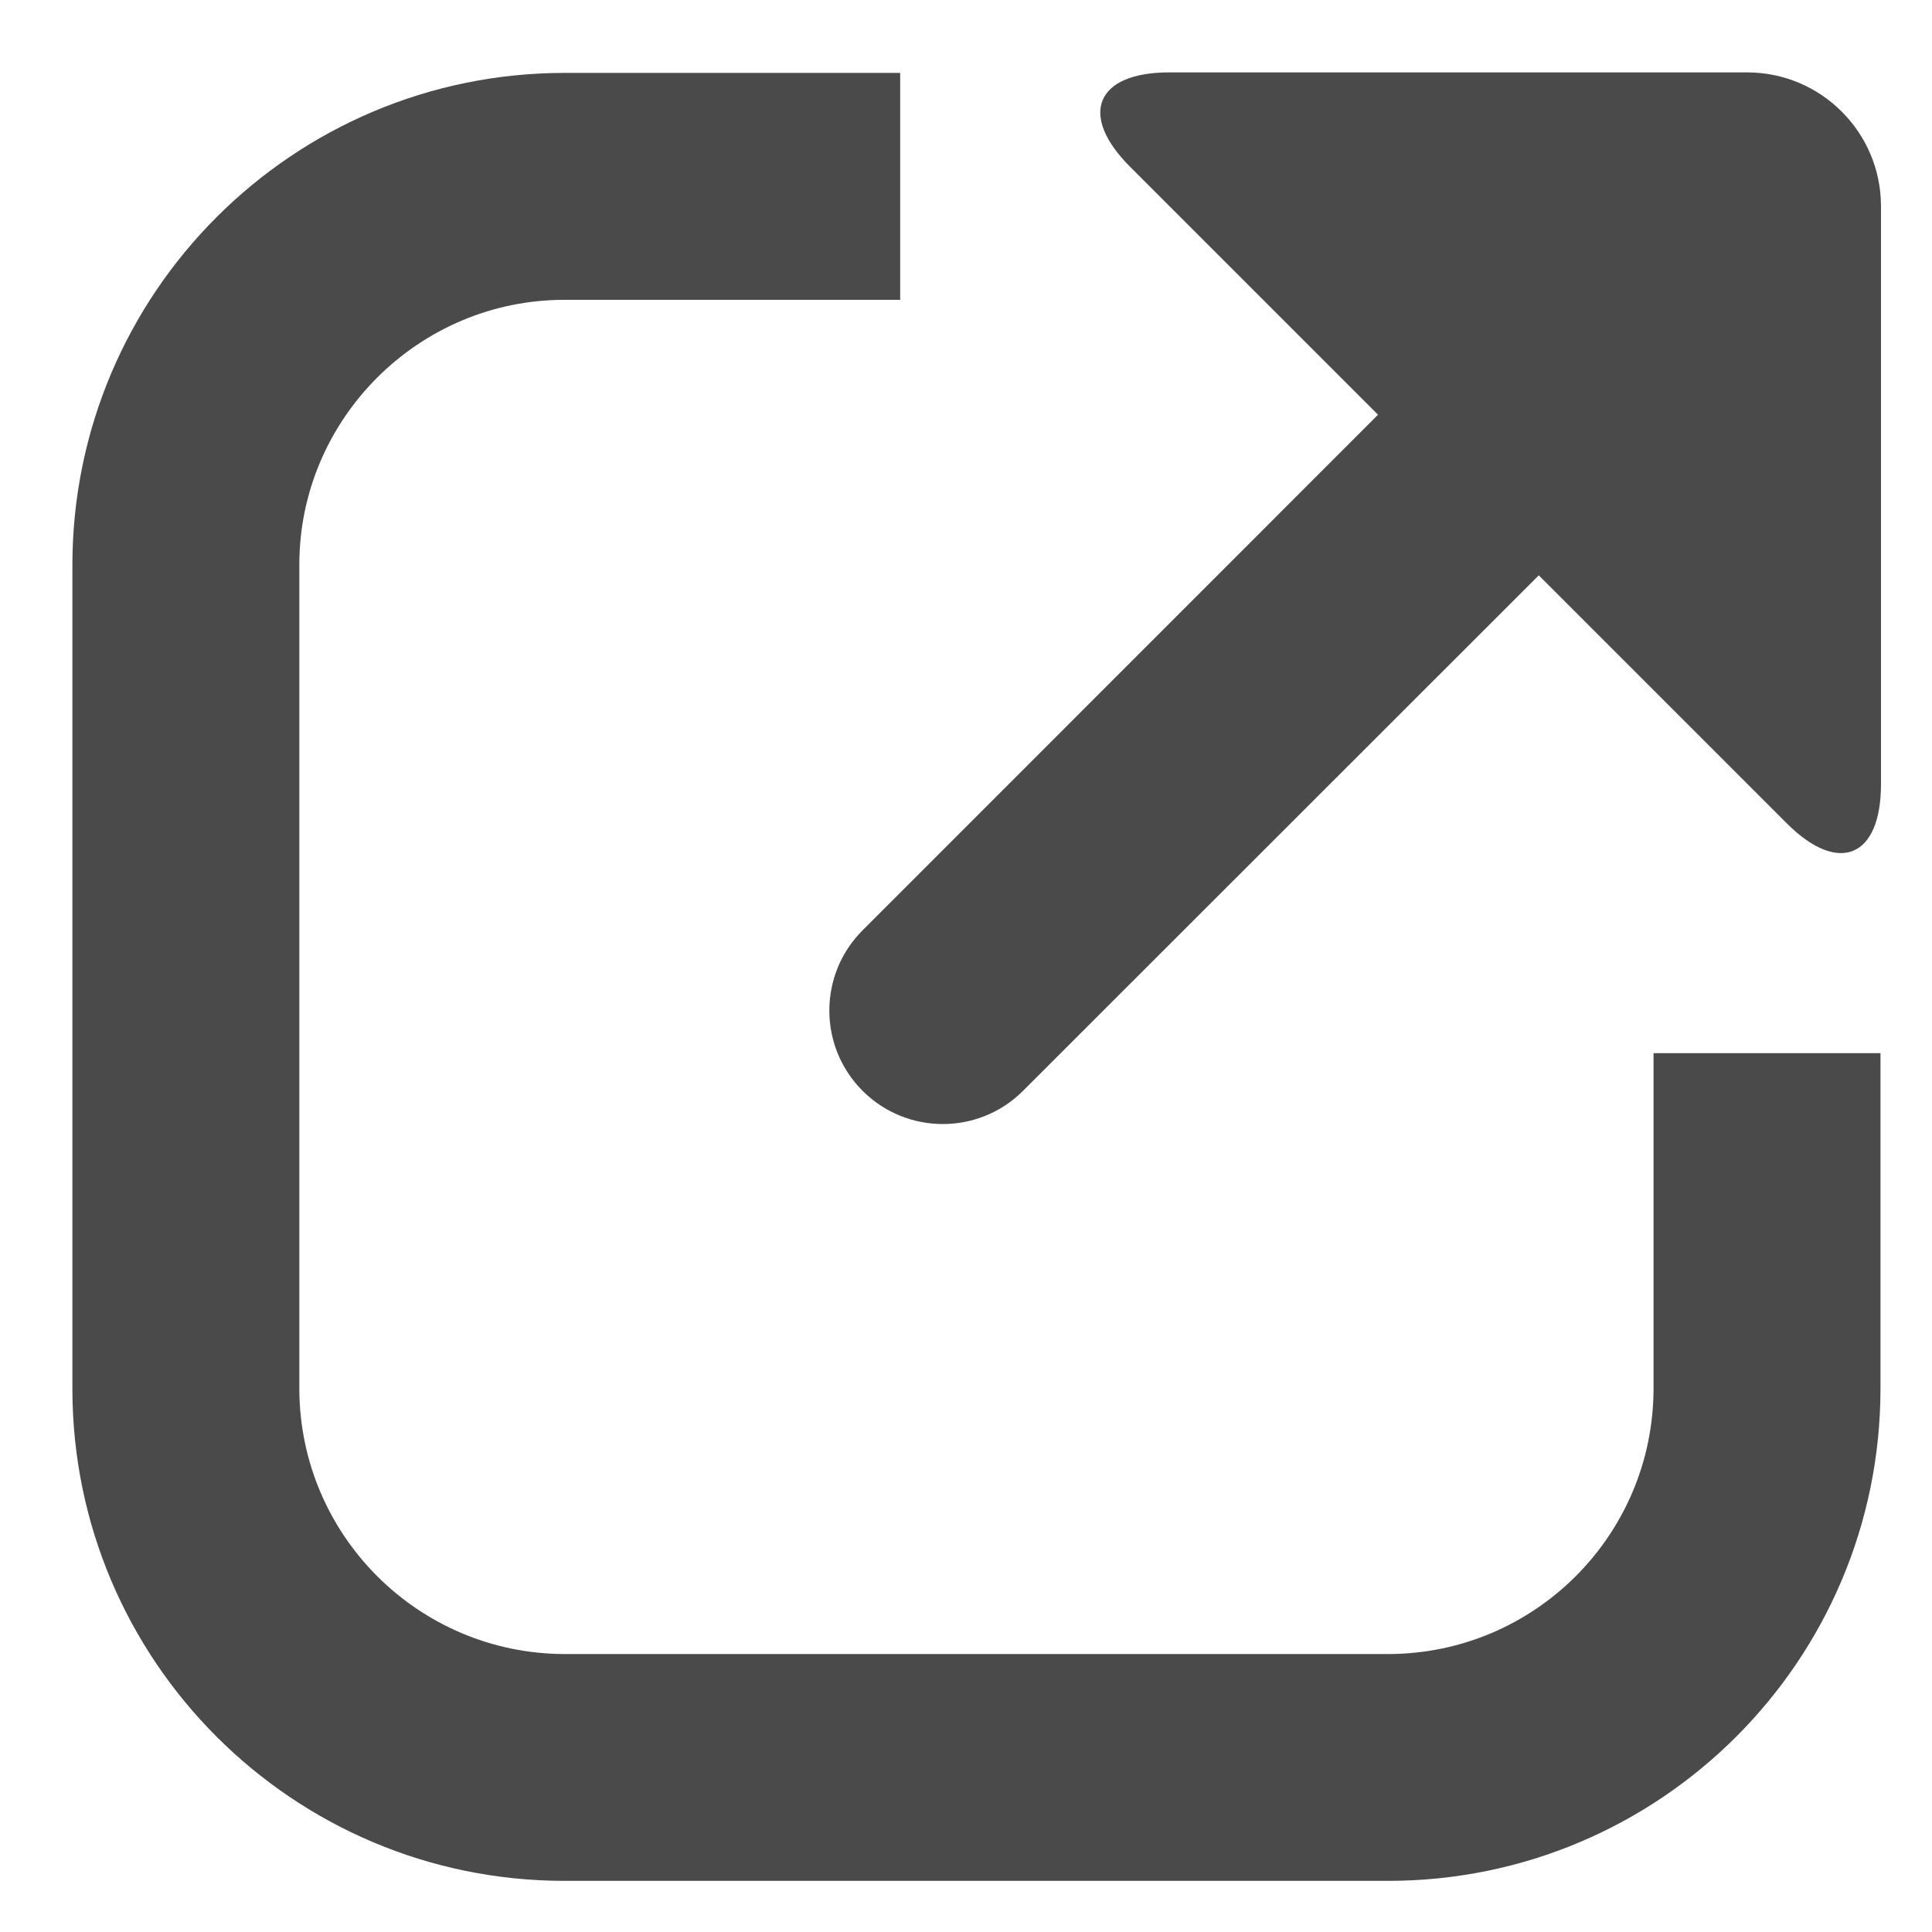
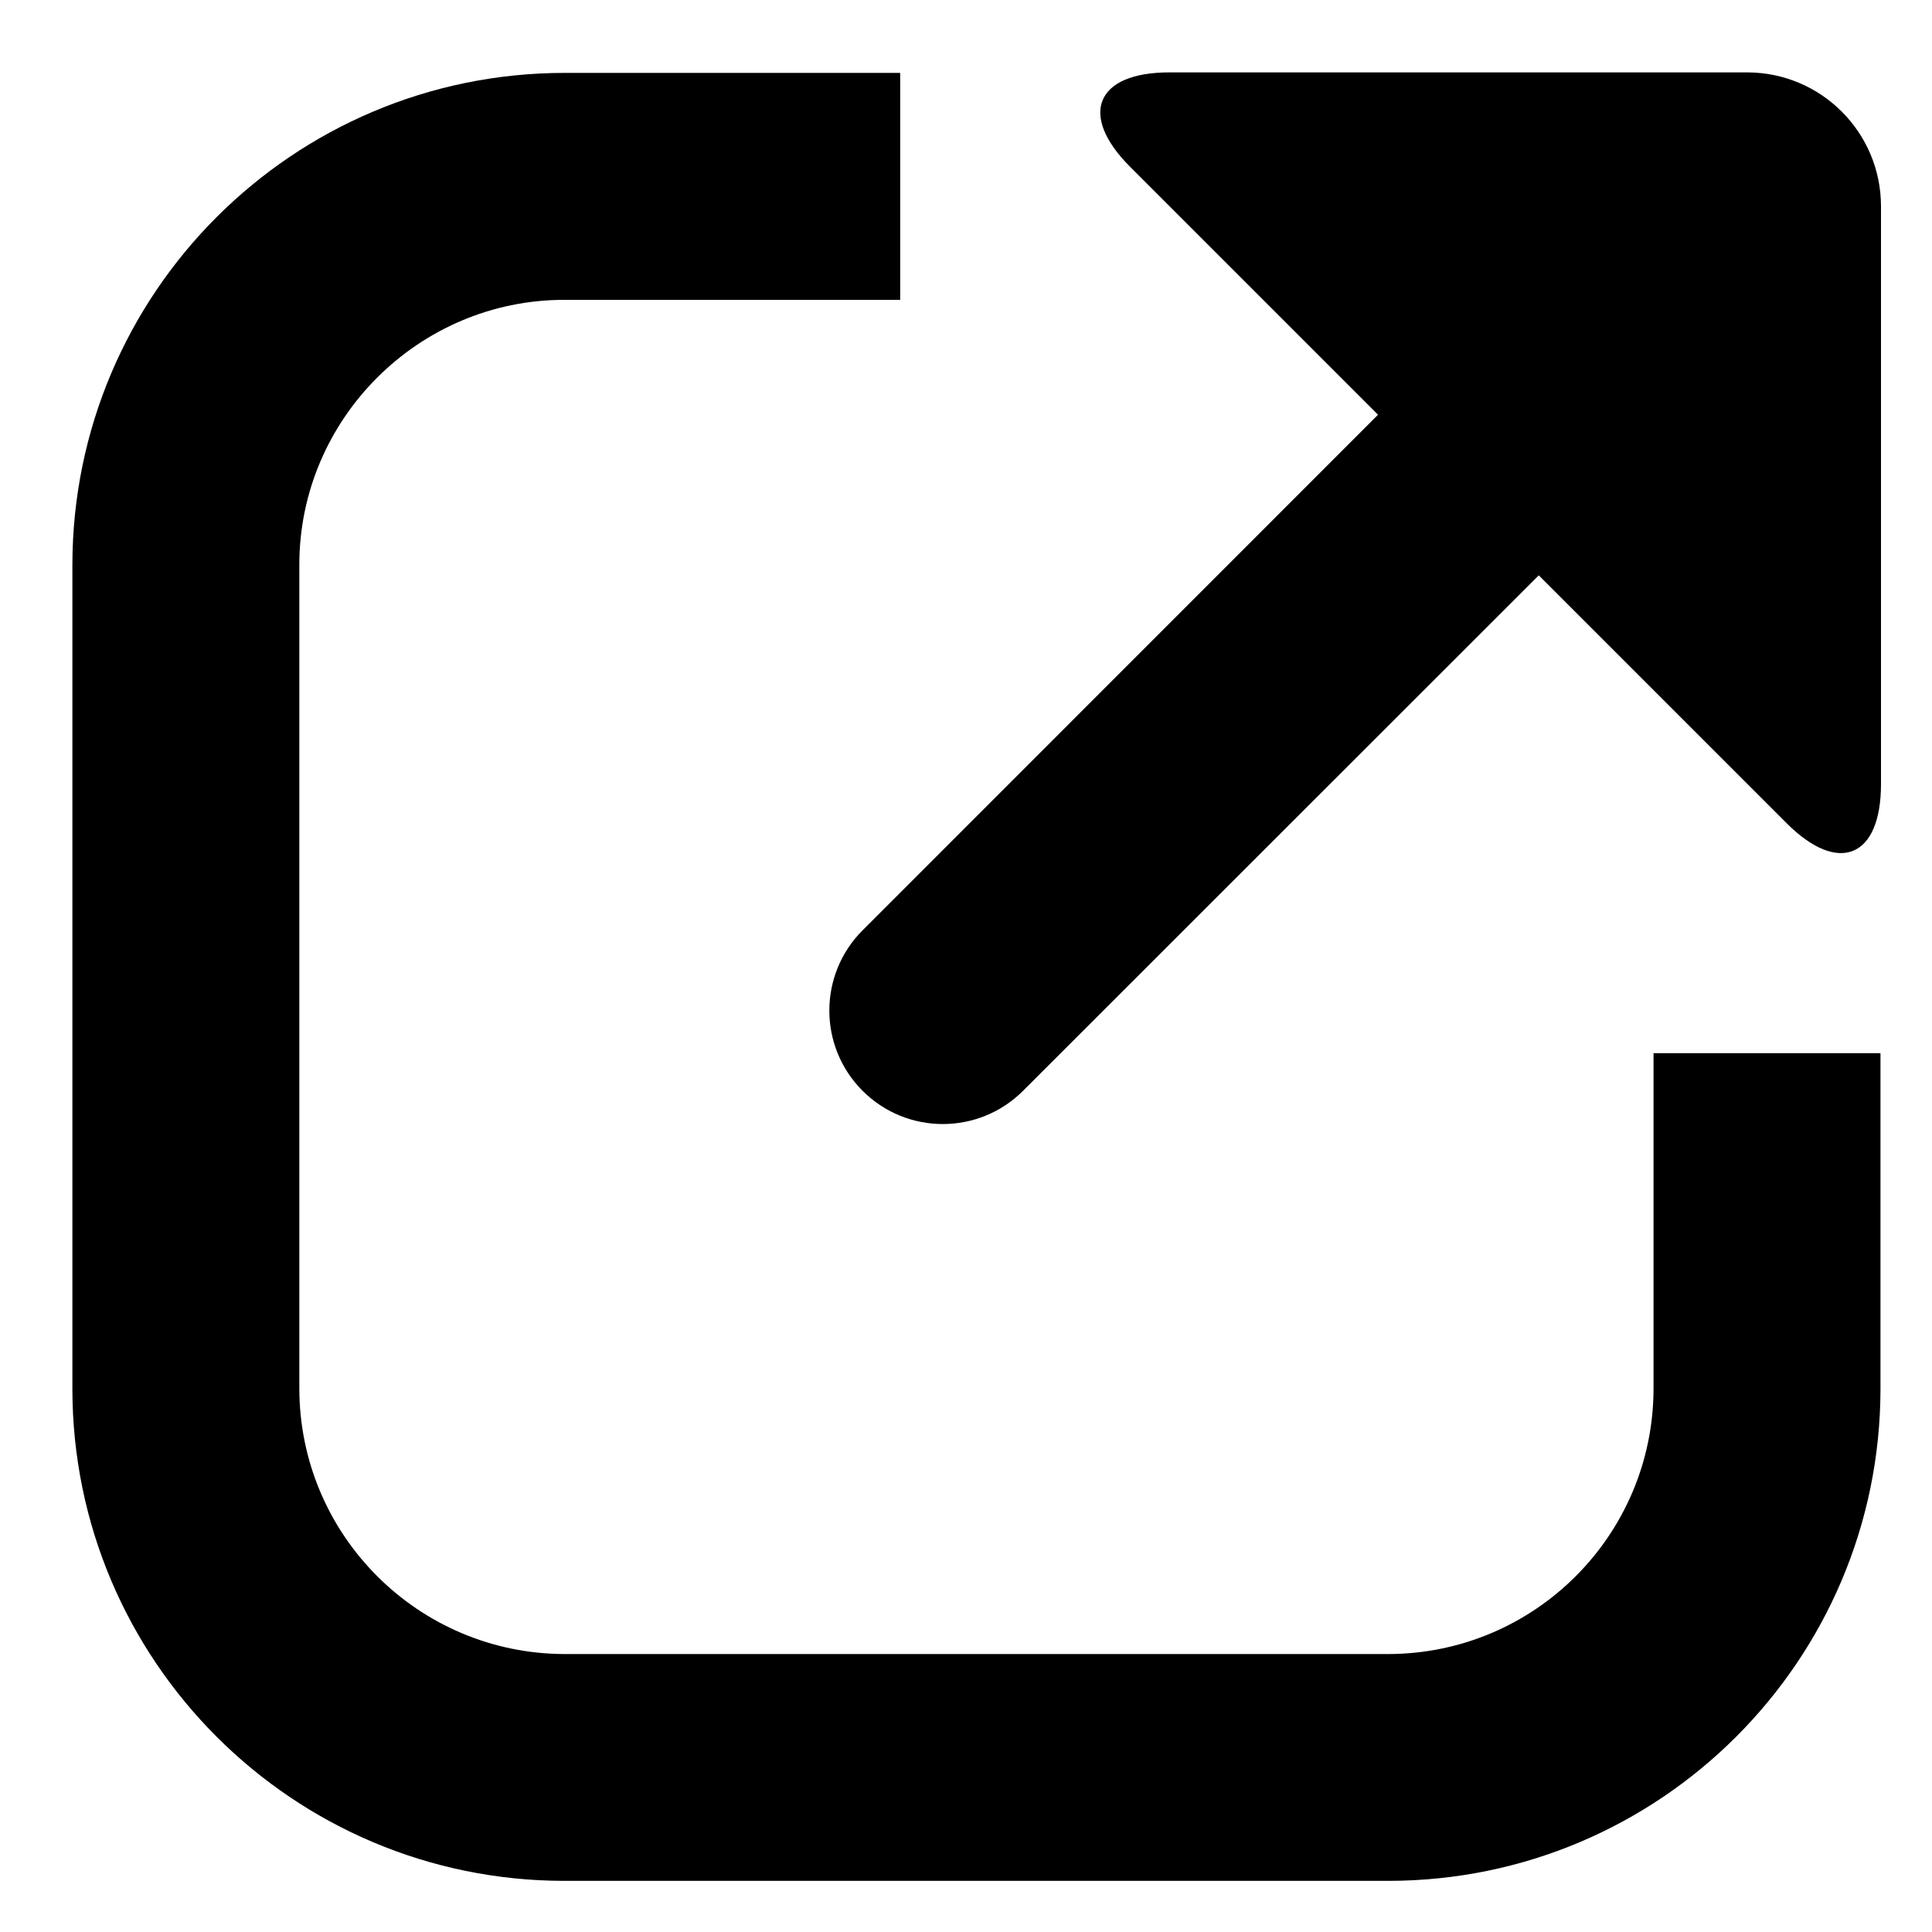
<svg xmlns="http://www.w3.org/2000/svg" width="15" height="15">
-   <g fill="#4A4A4A">
-     <path d="M12.838 8.177v2.608a2.063 2.063 0 0 1-2.056 2.057H4.381a2.064 2.064 0 0 1-2.057-2.057V4.384c0-1.131.926-2.056 2.057-2.056h2.608V.566H4.381A3.823 3.823 0 0 0 .562 4.384v6.401a3.822 3.822 0 0 0 3.819 3.818h6.401a3.823 3.823 0 0 0 3.818-3.818V8.177h-1.762z" />
-     <path d="M13.567.562H9.078c-.57 0-.707.33-.304.733l1.925 1.925-4.002 4.003a.881.881 0 0 0 1.246 1.246l4.004-4.002 1.925 1.925c.403.403.732.266.732-.304V1.599A1.04 1.04 0 0 0 13.567.562z" />
-   </g>
+   <path d="M12.838 8.177v2.608a2.063 2.063 0 0 1-2.056 2.057H4.381a2.064 2.064 0 0 1-2.057-2.057V4.384c0-1.131.926-2.056 2.057-2.056h2.608V.566H4.381A3.823 3.823 0 0 0 .562 4.384v6.401a3.822 3.822 0 0 0 3.819 3.818h6.401a3.823 3.823 0 0 0 3.818-3.818V8.177h-1.762z" />
+   <path d="M13.567.562H9.078c-.57 0-.707.33-.304.733l1.925 1.925-4.002 4.003a.881.881 0 0 0 1.246 1.246l4.004-4.002 1.925 1.925c.403.403.732.266.732-.304V1.599A1.04 1.04 0 0 0 13.567.562z" />
</svg>
